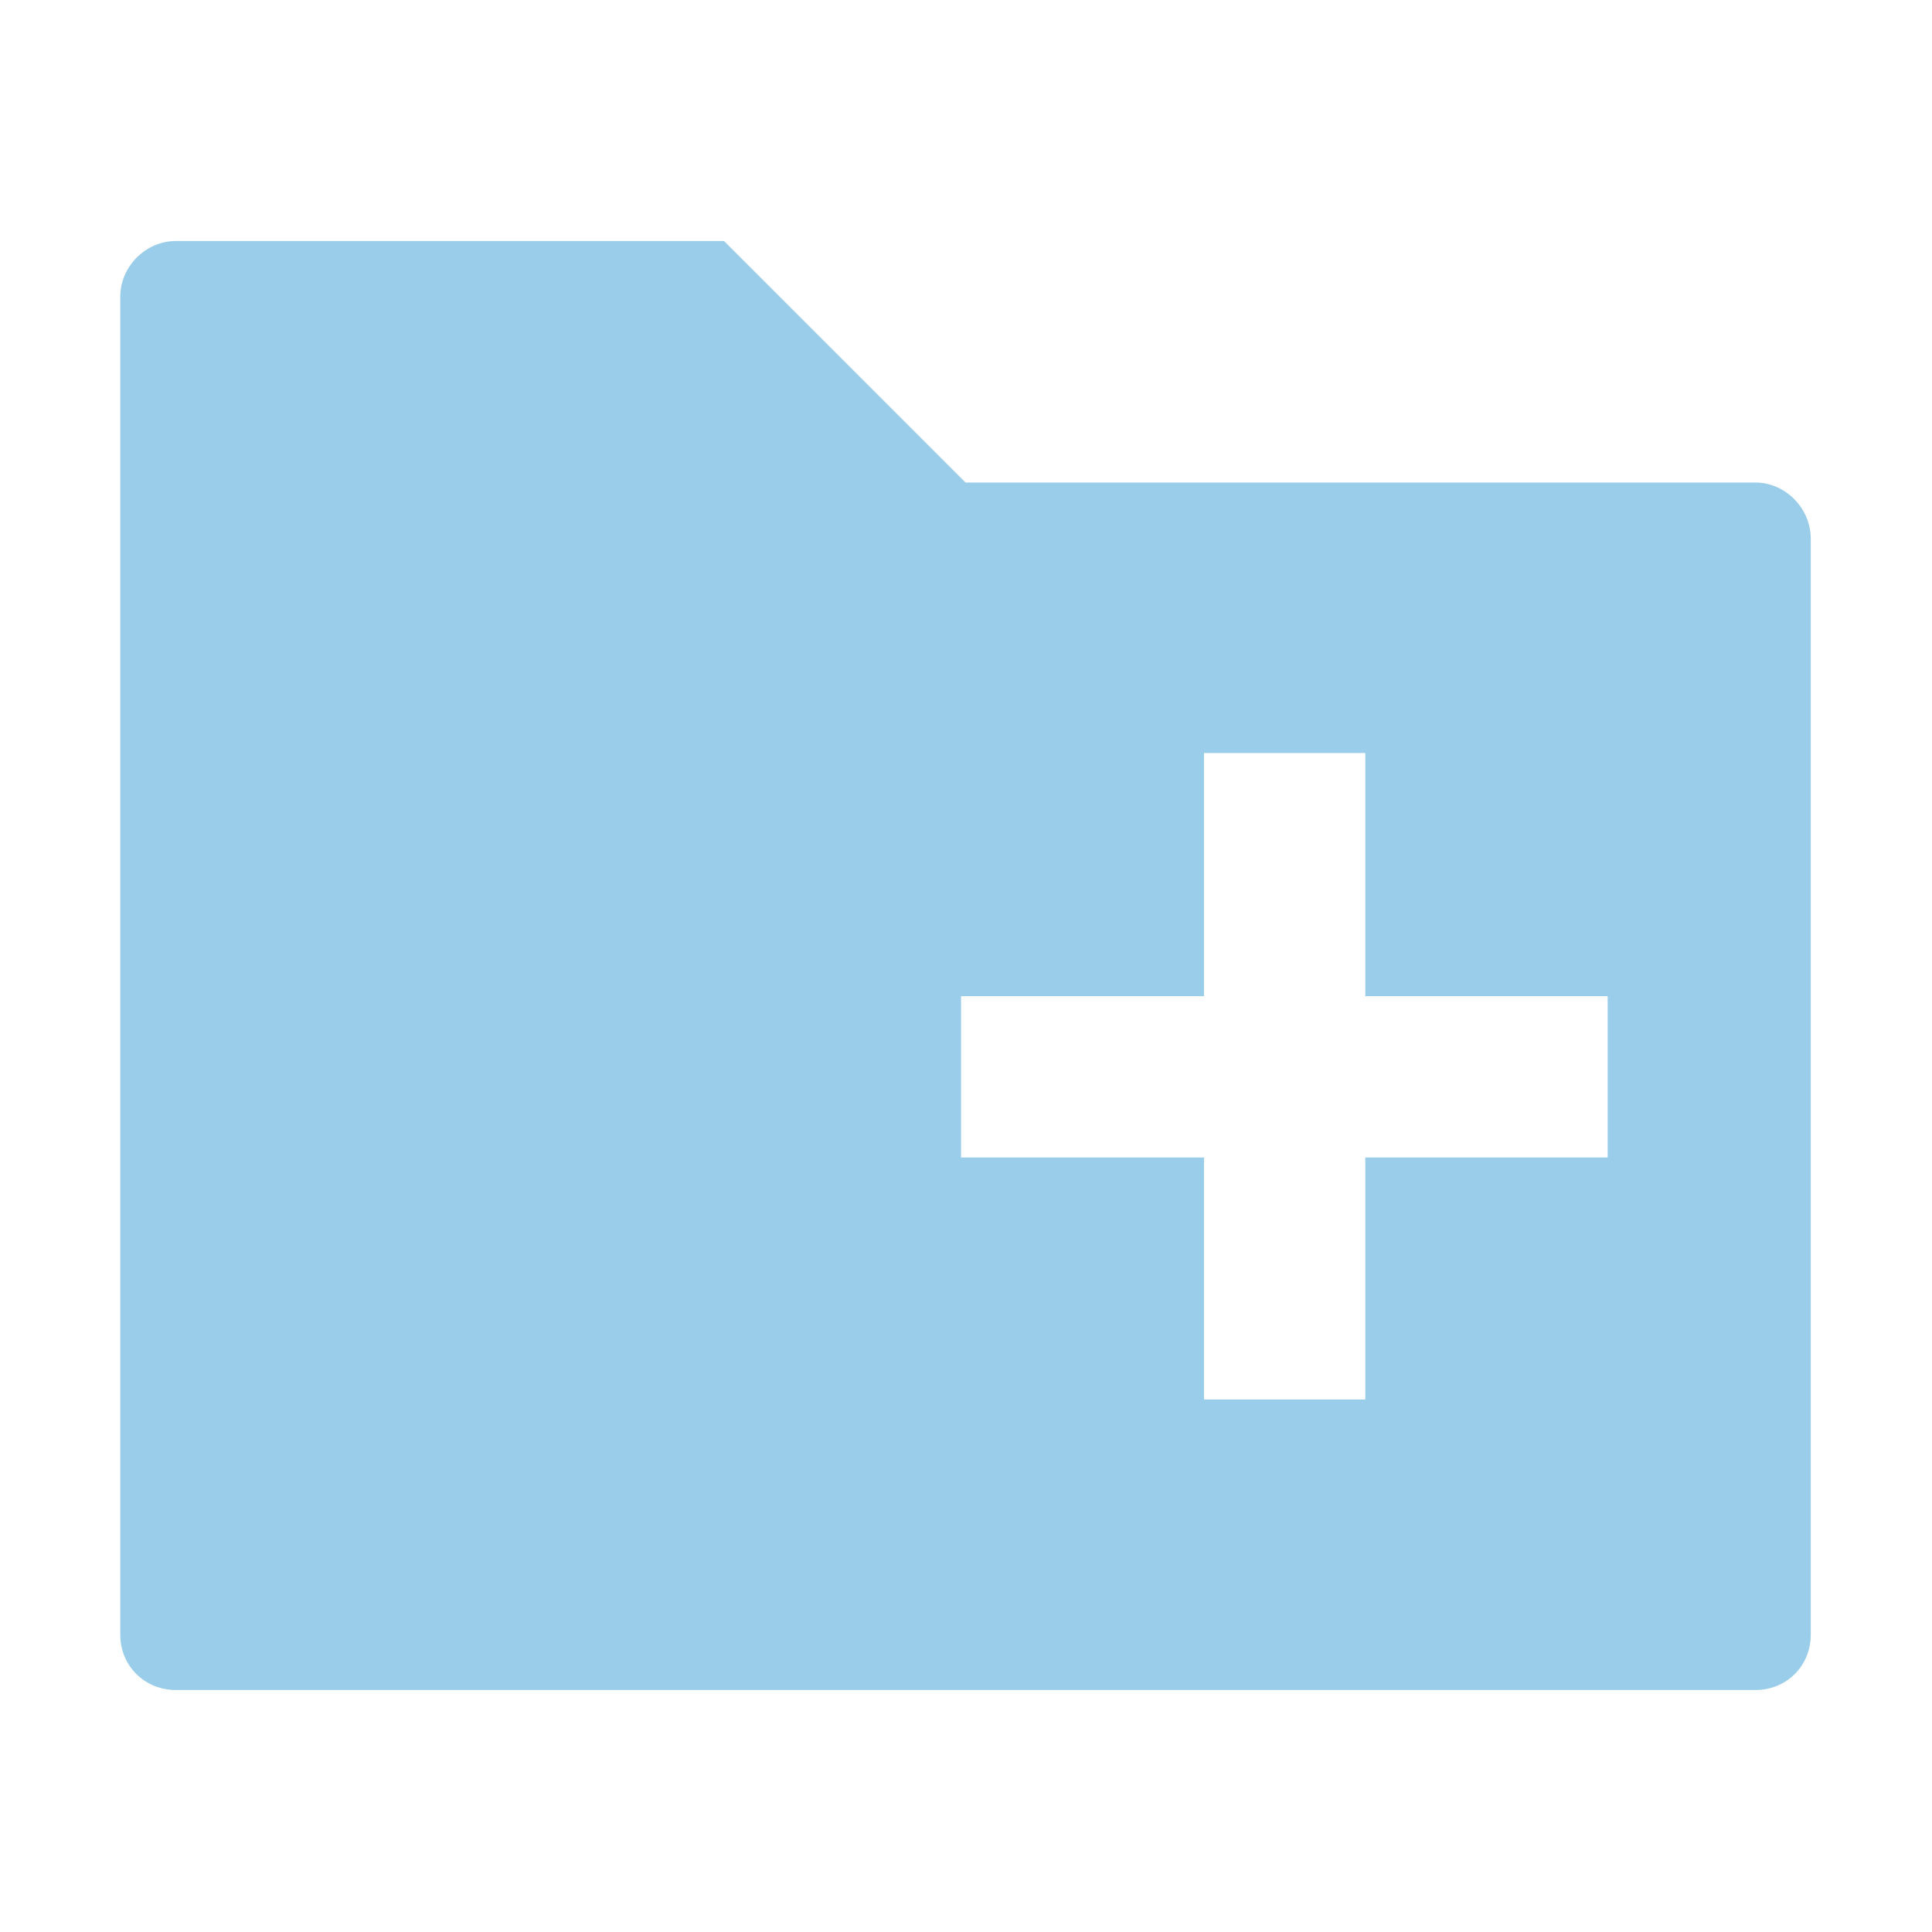
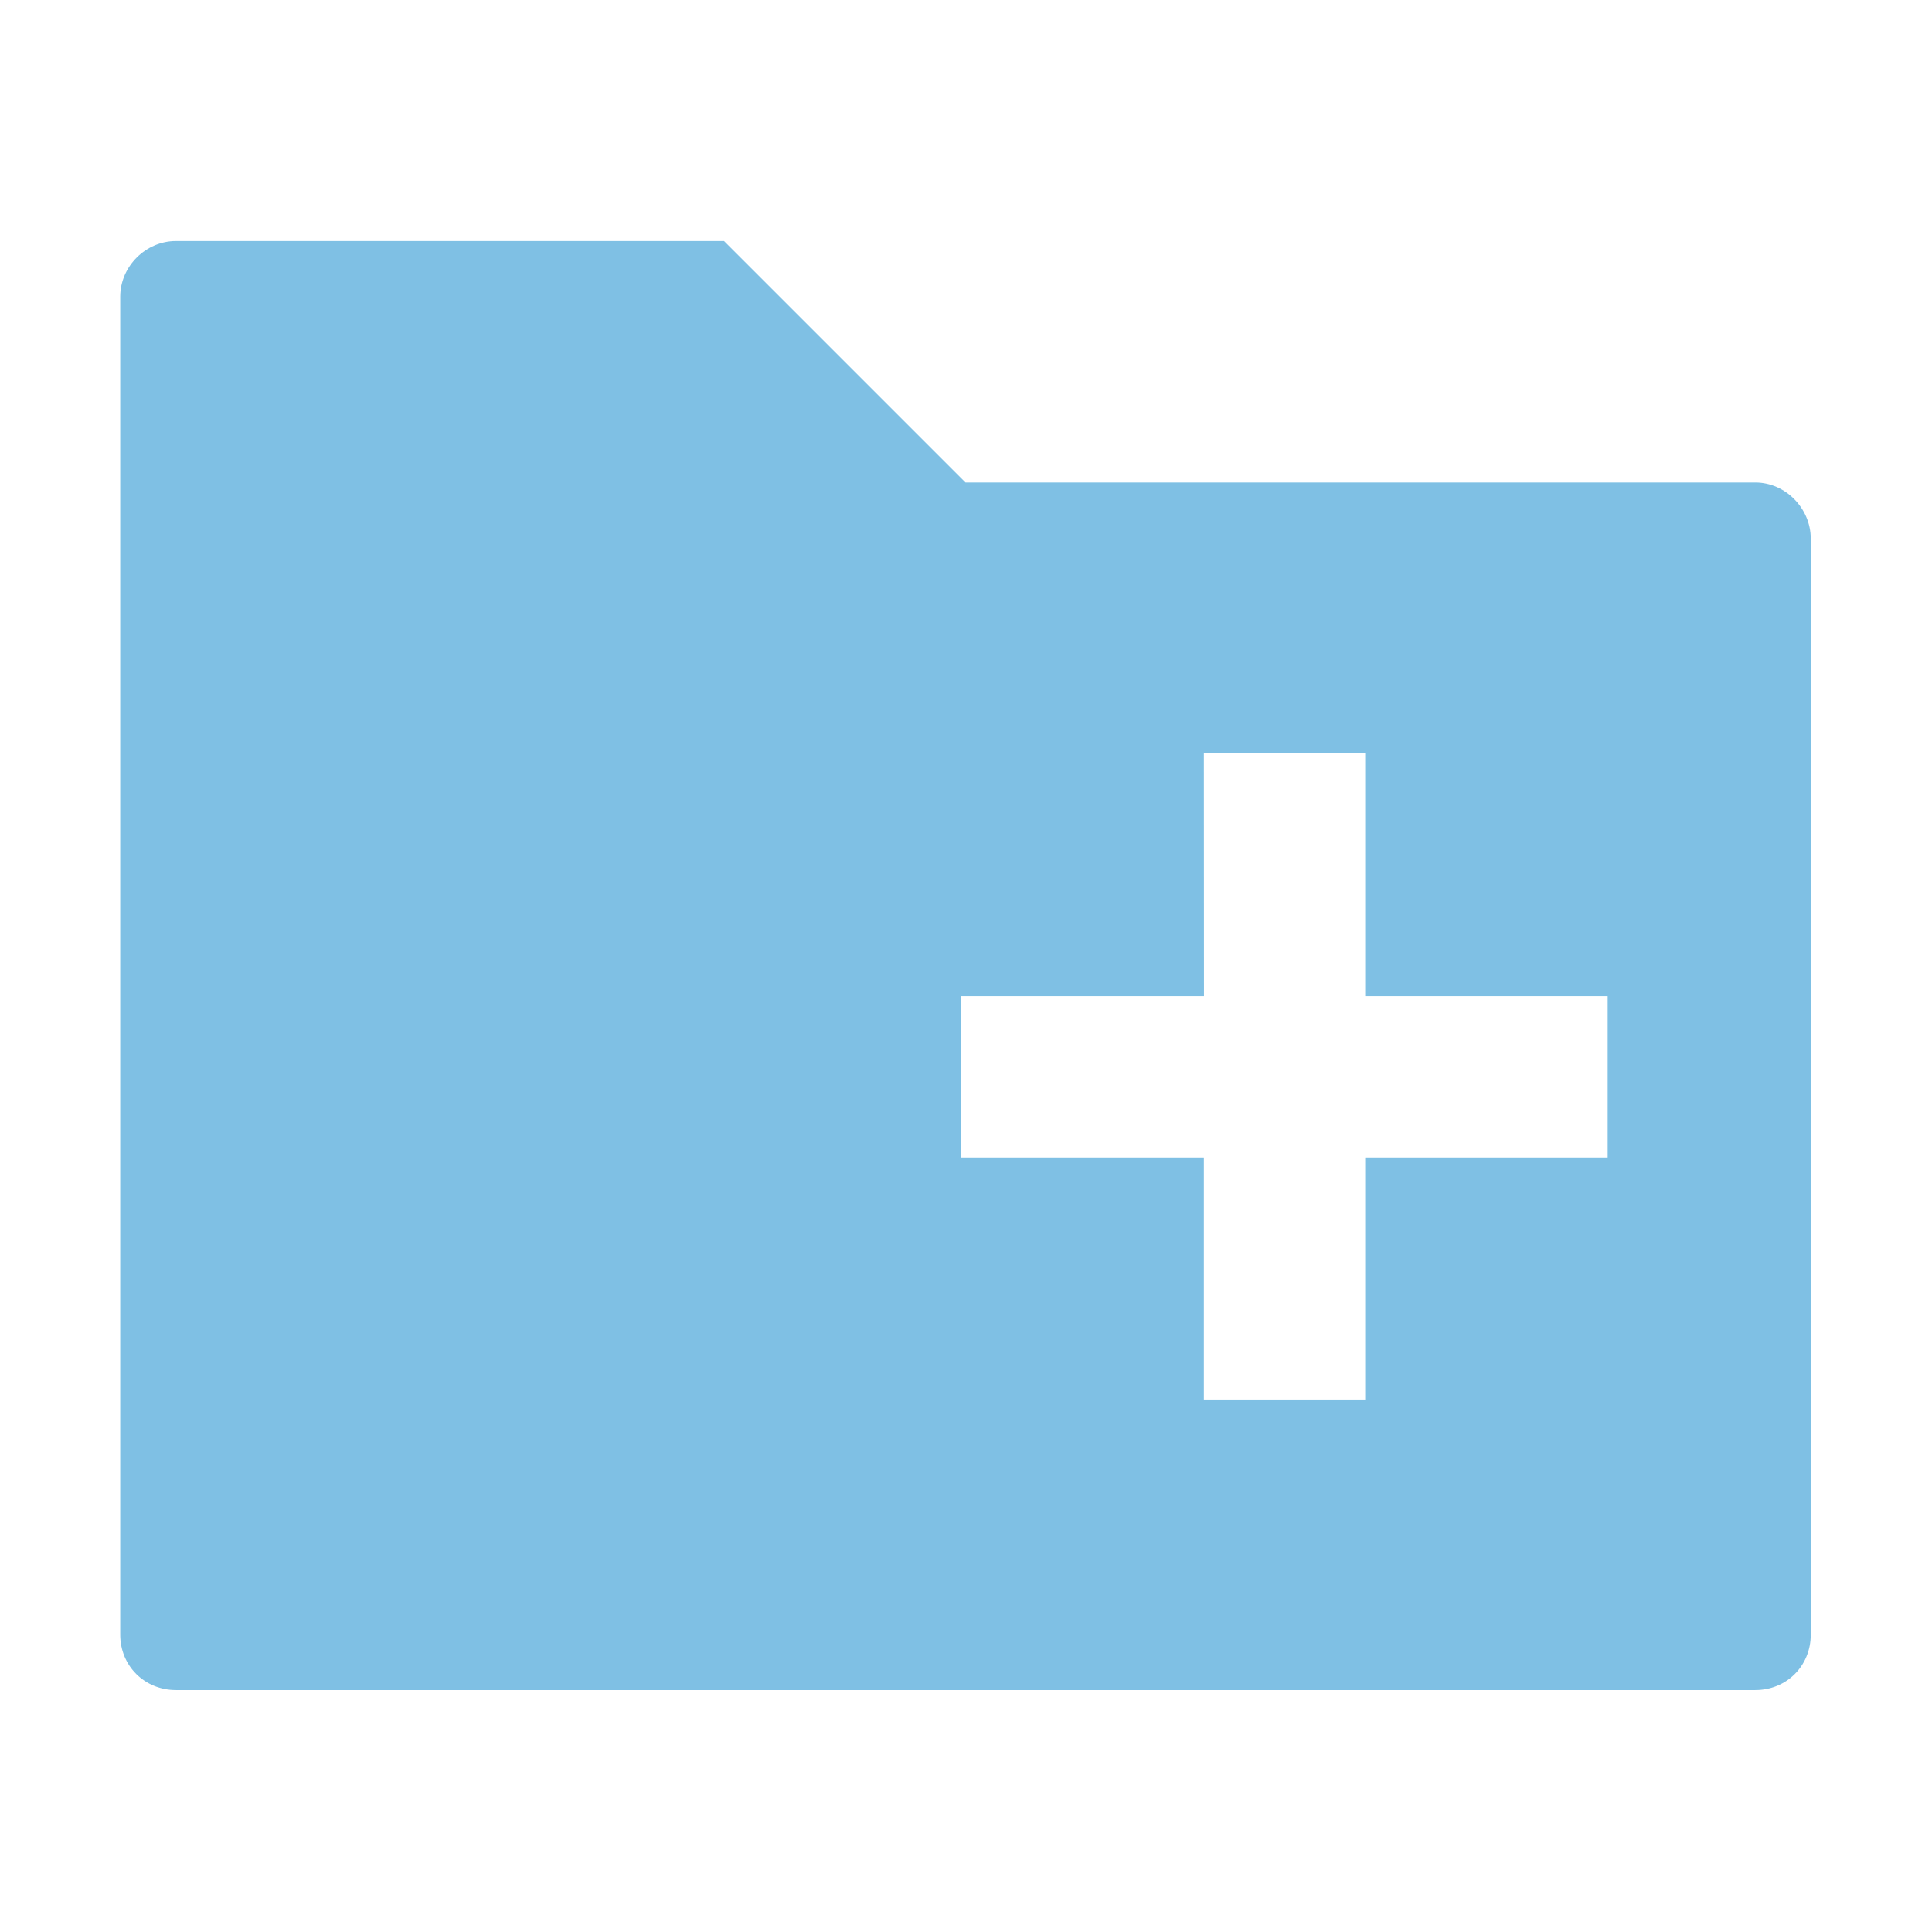
- <svg xmlns="http://www.w3.org/2000/svg" height="16" width="16" version="1" id="svg2">
+ <svg xmlns="http://www.w3.org/2000/svg" height="17.067" width="17.067" version="1" id="svg2">
  <defs id="defs8" />
-   <path style="fill:#99cde9;fill-opacity:1" d="M 1.457 1.996 C 1.207 1.996 0.996 2.207 0.996 2.457 L 0.996 13.537 C 0.996 13.797 1.199 13.996 1.457 13.996 L 14.537 13.996 C 14.795 13.996 14.996 13.797 14.996 13.537 L 14.996 4.461 C 14.996 4.211 14.787 3.996 14.537 3.996 L 7.996 3.996 L 5.996 1.996 L 1.457 1.996 z M 9.971 6.236 L 11.307 6.236 L 11.307 8.25 L 13.314 8.25 L 13.314 9.586 L 11.307 9.586 L 11.307 11.59 L 9.971 11.59 L 9.971 9.586 L 7.959 9.586 L 7.959 8.25 L 9.971 8.25 L 9.971 6.236 z " id="path4" />
+   <path style="fill:#0082c9;fill-opacity:1;stroke-width:1.067;opacity:0.5" d="m 1.554,2.129 c -0.267,0 -0.492,0.225 -0.492,0.492 V 14.44 c 0,0.277 0.216,0.49 0.492,0.49 H 15.506 c 0.275,0 0.49,-0.212 0.49,-0.49 V 4.758 c 0,-0.267 -0.223,-0.496 -0.49,-0.496 H 8.529 L 6.396,2.129 Z m 9.081,4.523 h 1.425 V 8.8 h 2.142 v 1.425 h -2.142 v 2.138 h -1.425 V 10.225 H 8.49 V 8.8 h 2.146 z" id="path4" />
</svg>
